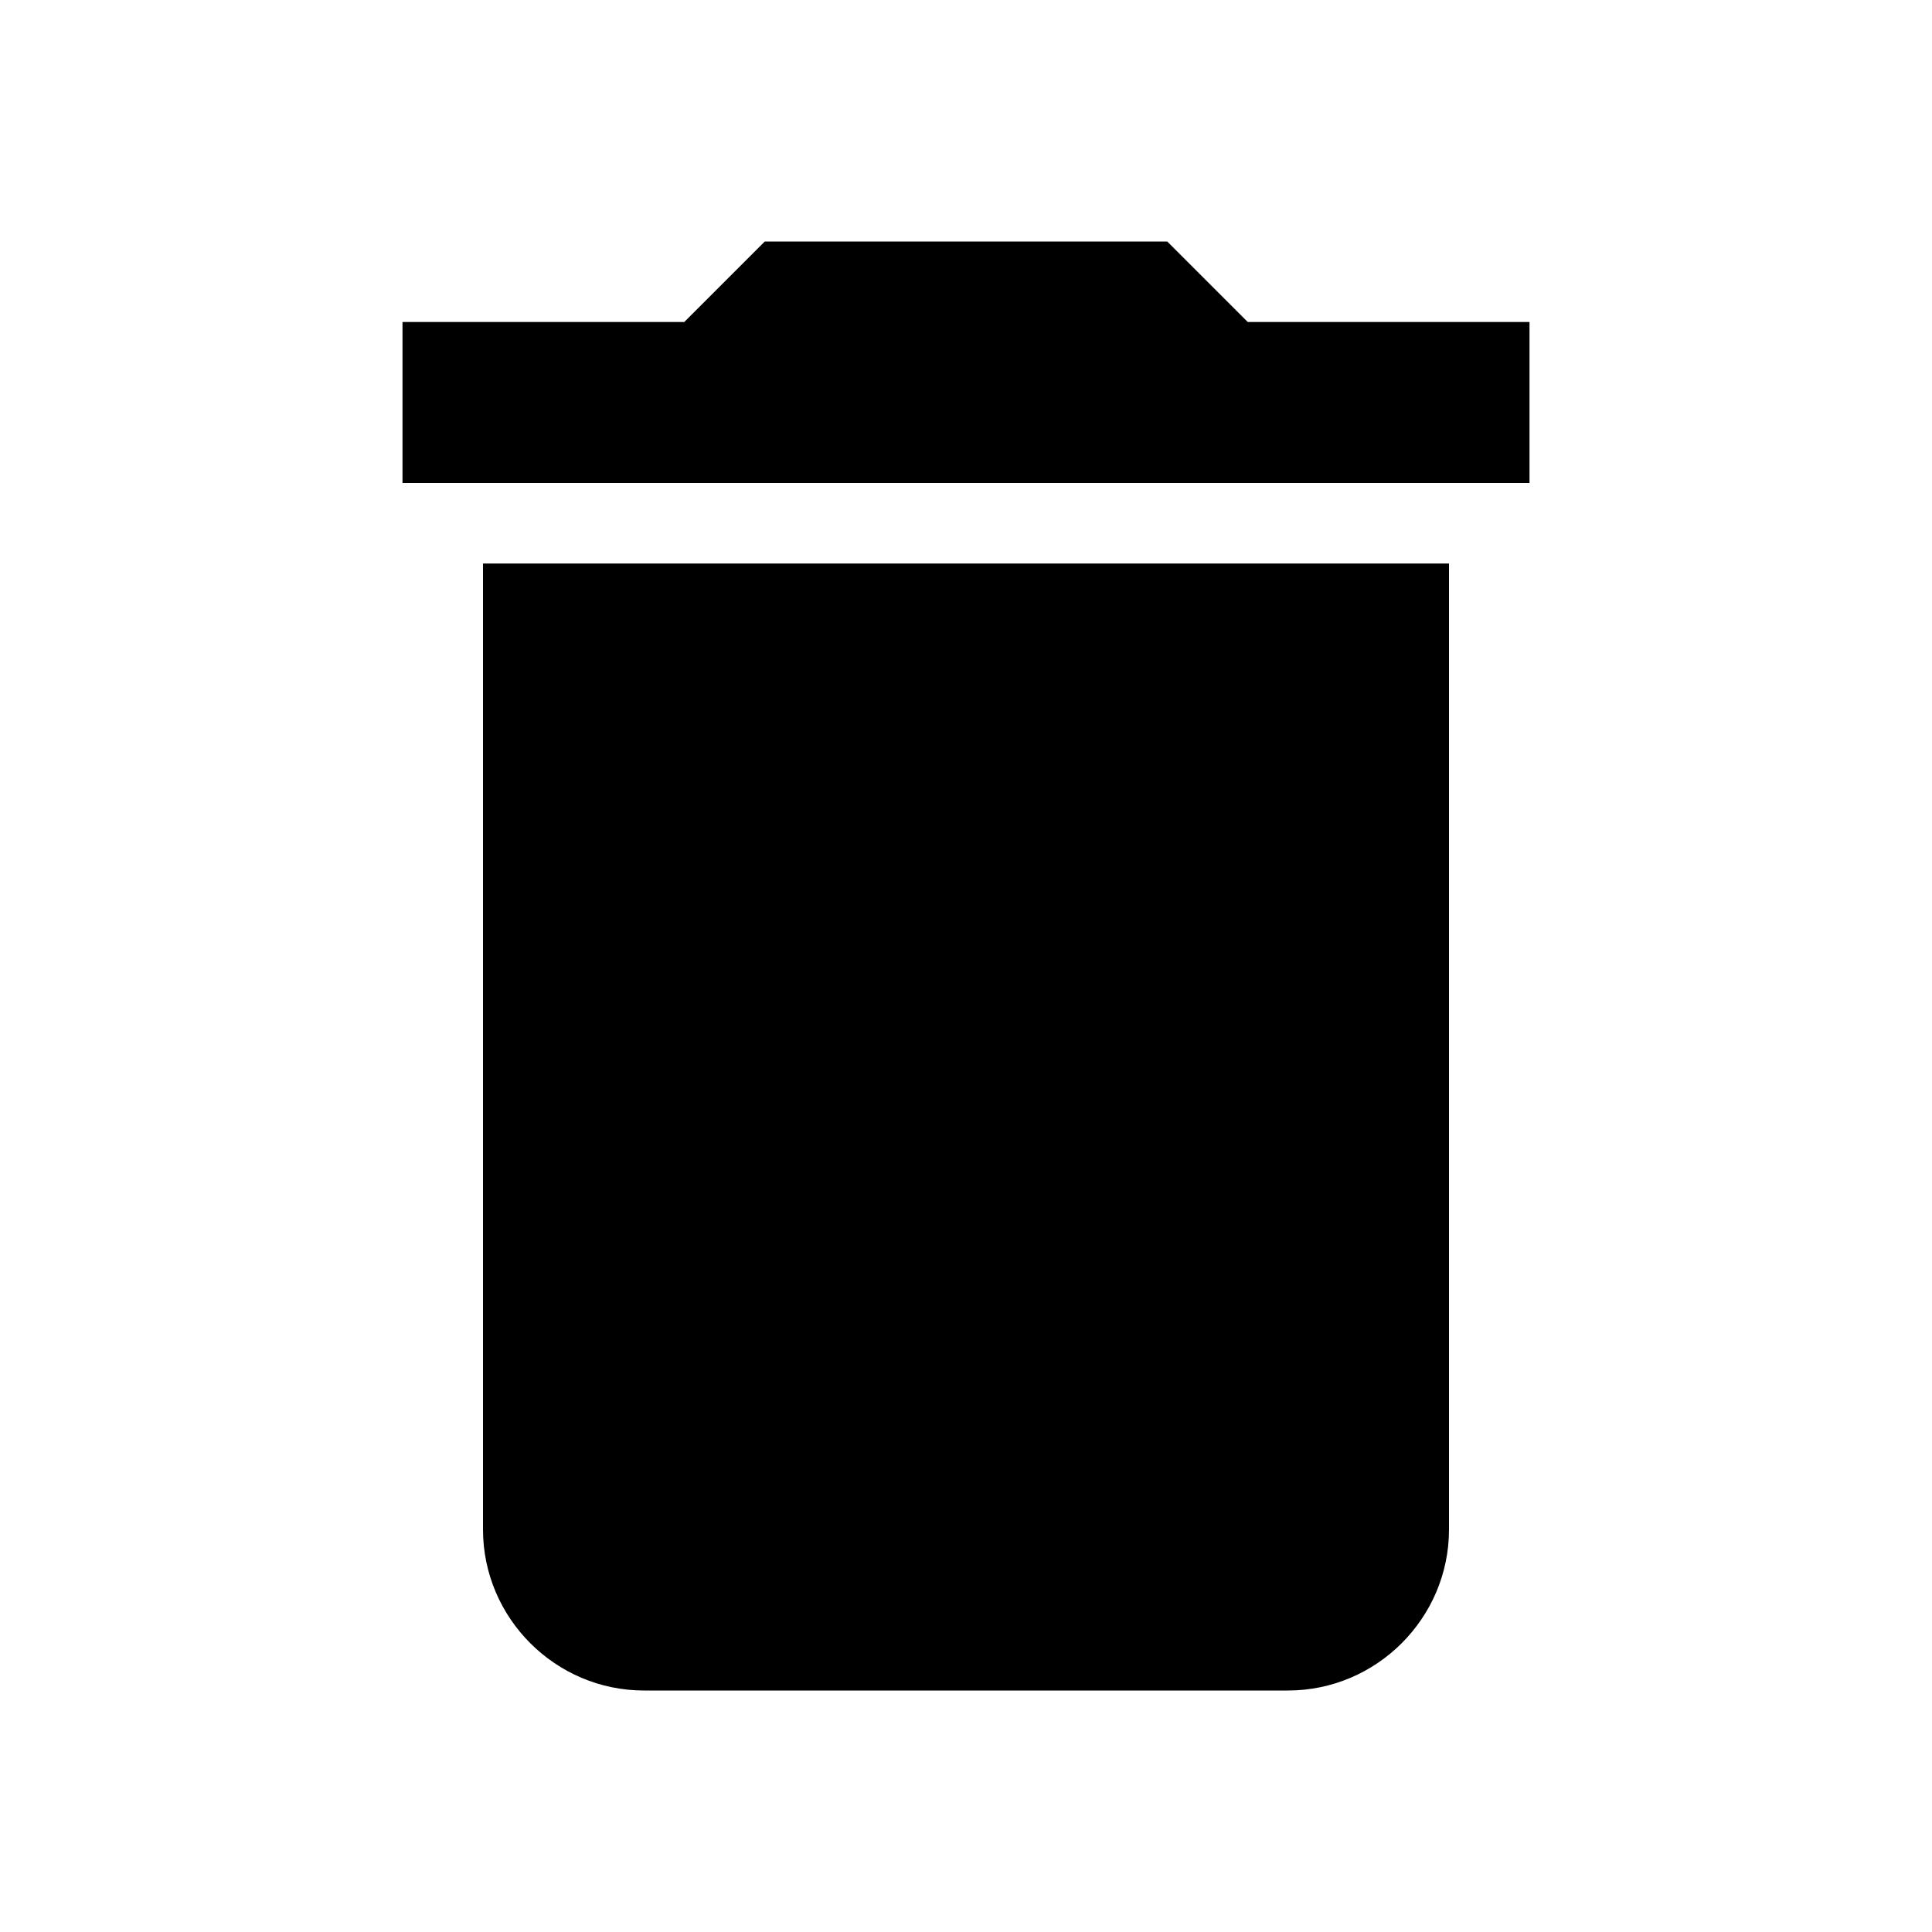
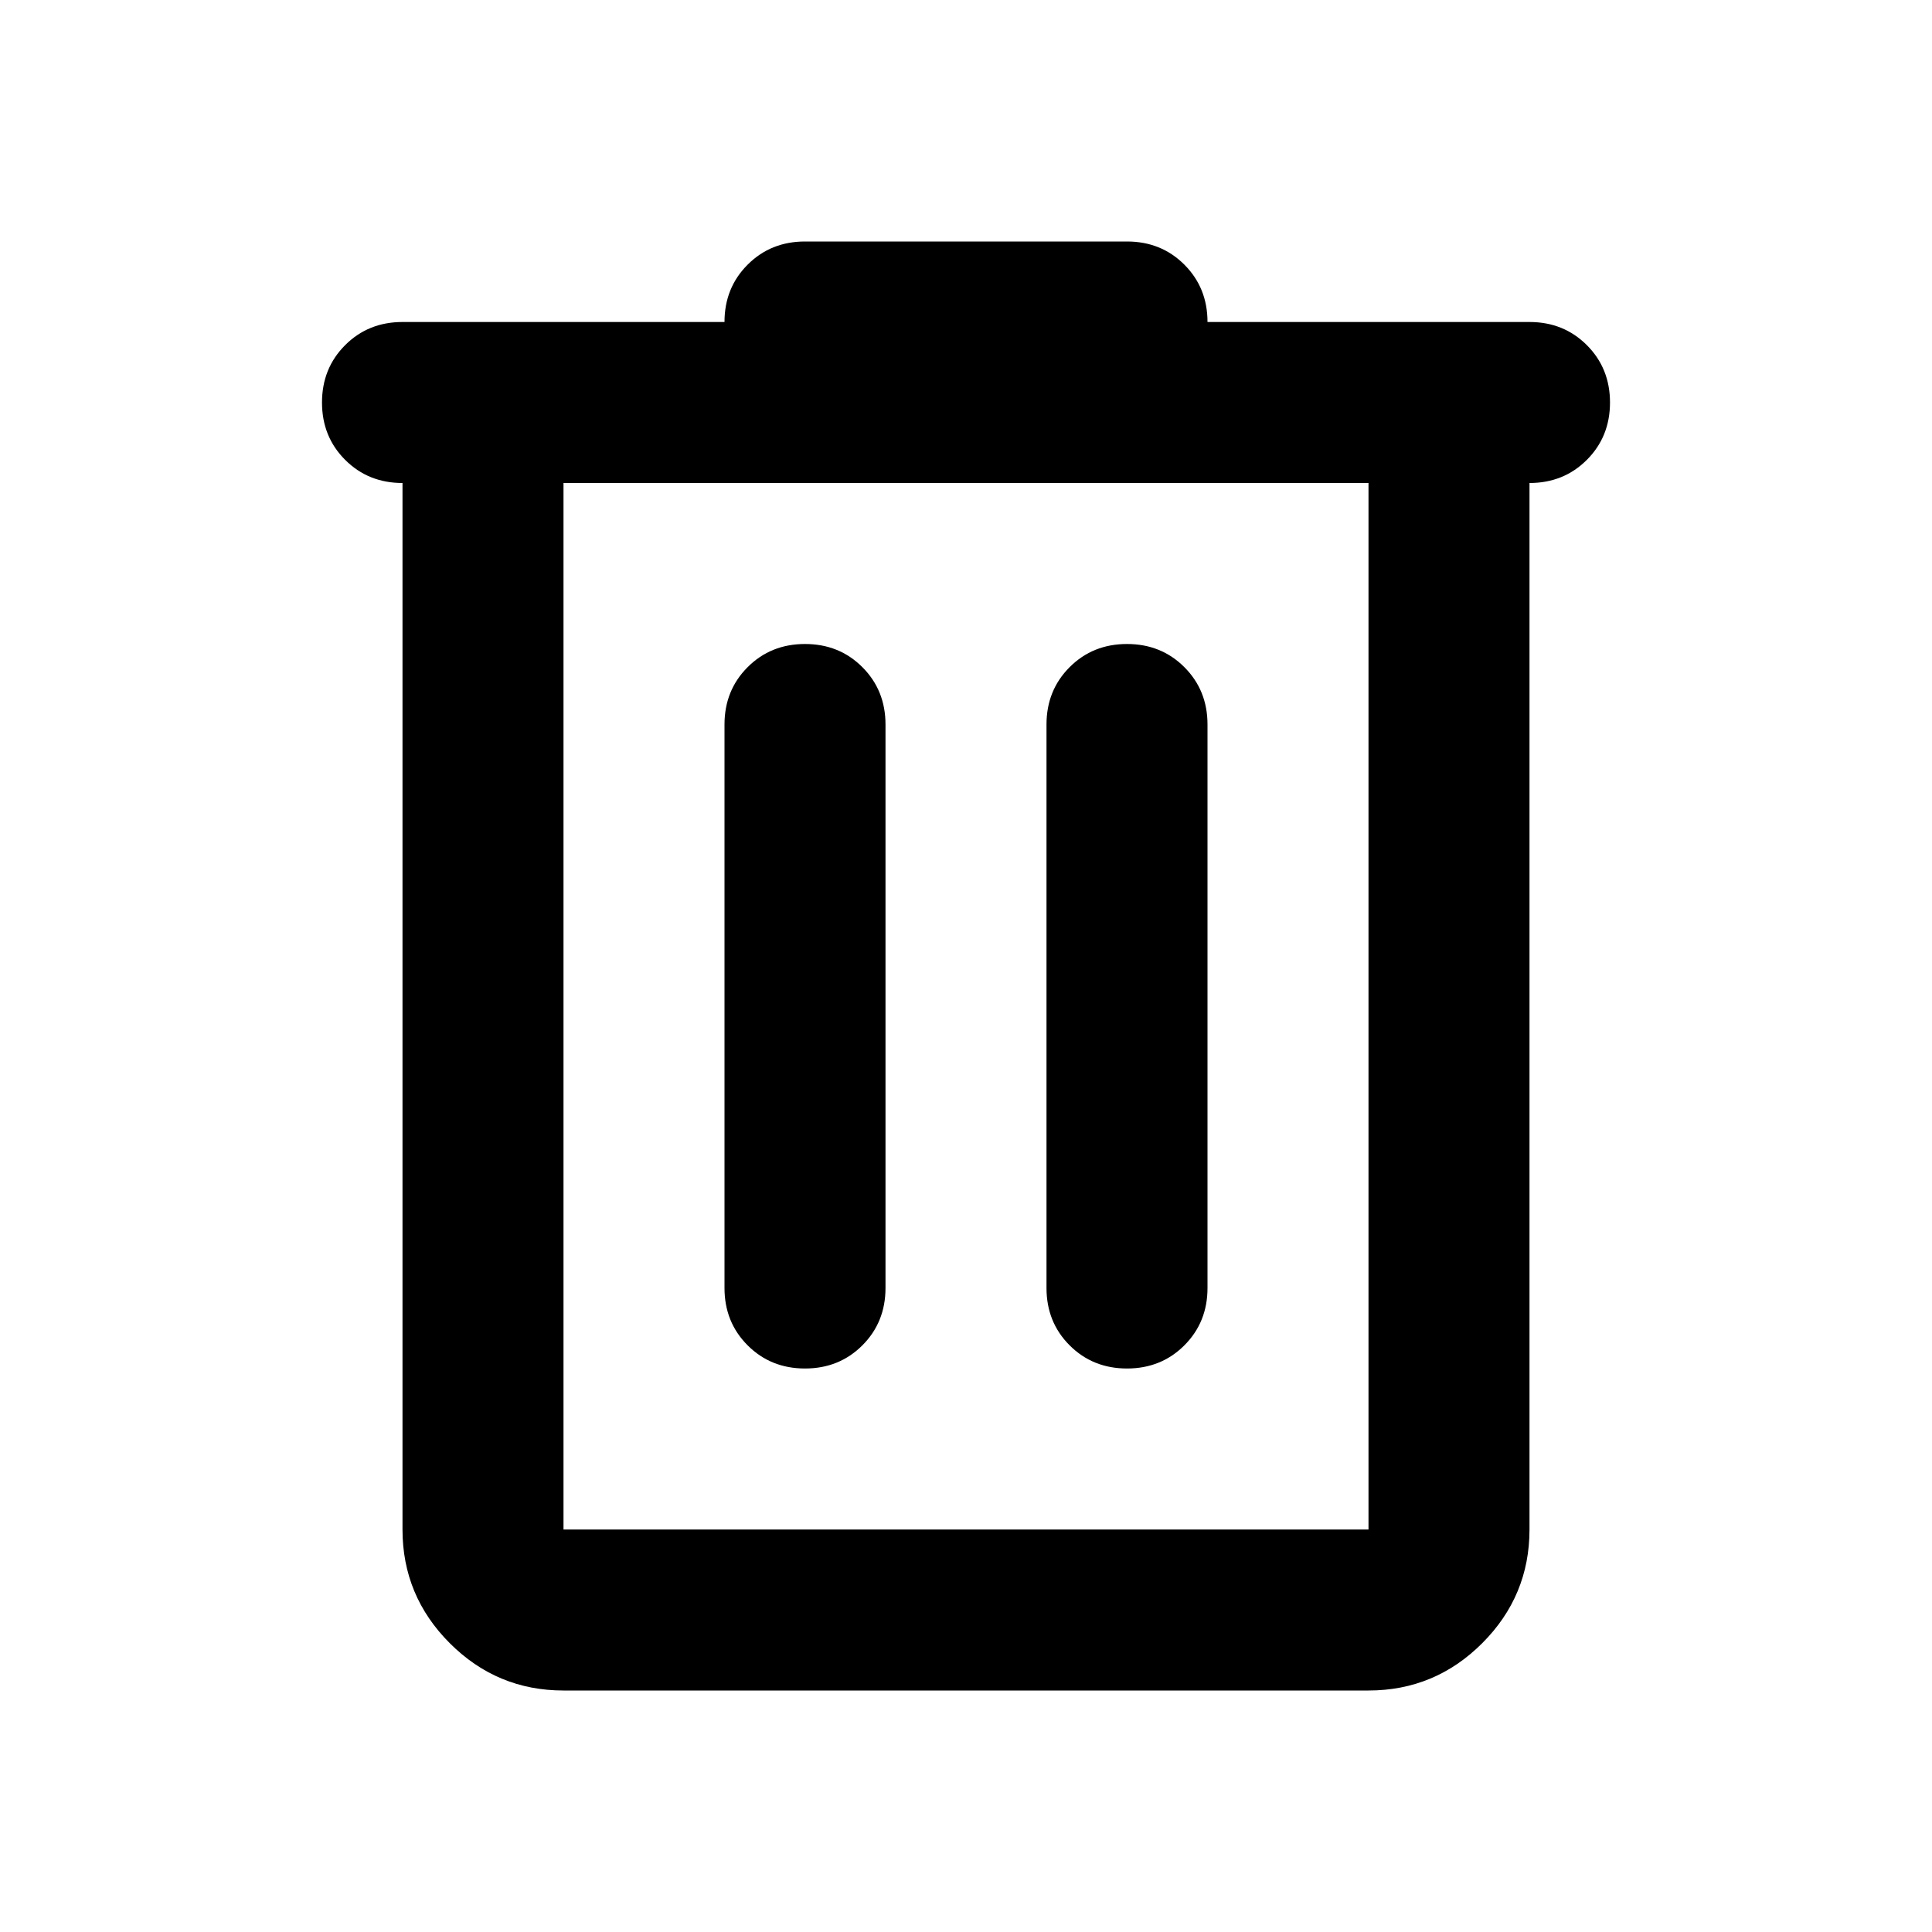
- <svg xmlns="http://www.w3.org/2000/svg" height="24" viewBox="0 0 24 24" width="24">
-   <path d="M0 0h24v24H0z" fill="none" />
-   <path d="M6 19c0 1.1.9 2 2 2h8c1.1 0 2-.9 2-2V7H6v12zM19 4h-3.5l-1-1h-5l-1 1H5v2h14V4z" />
+ <svg xmlns="http://www.w3.org/2000/svg" height="24" viewBox="0 -960 960 960" width="24">
+   <path d="M280-120q-33 0-56.5-23.5T200-200v-520q-17 0-28.5-11.5T160-760q0-17 11.5-28.5T200-800h160q0-17 11.5-28.5T400-840h160q17 0 28.5 11.5T600-800h160q17 0 28.5 11.5T800-760q0 17-11.5 28.5T760-720v520q0 33-23.5 56.5T680-120H280Zm400-600H280v520h400v-520ZM428.5-291.5Q440-303 440-320v-280q0-17-11.5-28.5T400-640q-17 0-28.5 11.5T360-600v280q0 17 11.5 28.5T400-280q17 0 28.5-11.5Zm160 0Q600-303 600-320v-280q0-17-11.5-28.5T560-640q-17 0-28.5 11.5T520-600v280q0 17 11.5 28.5T560-280q17 0 28.5-11.5ZM280-720v520-520Z" />
</svg>
